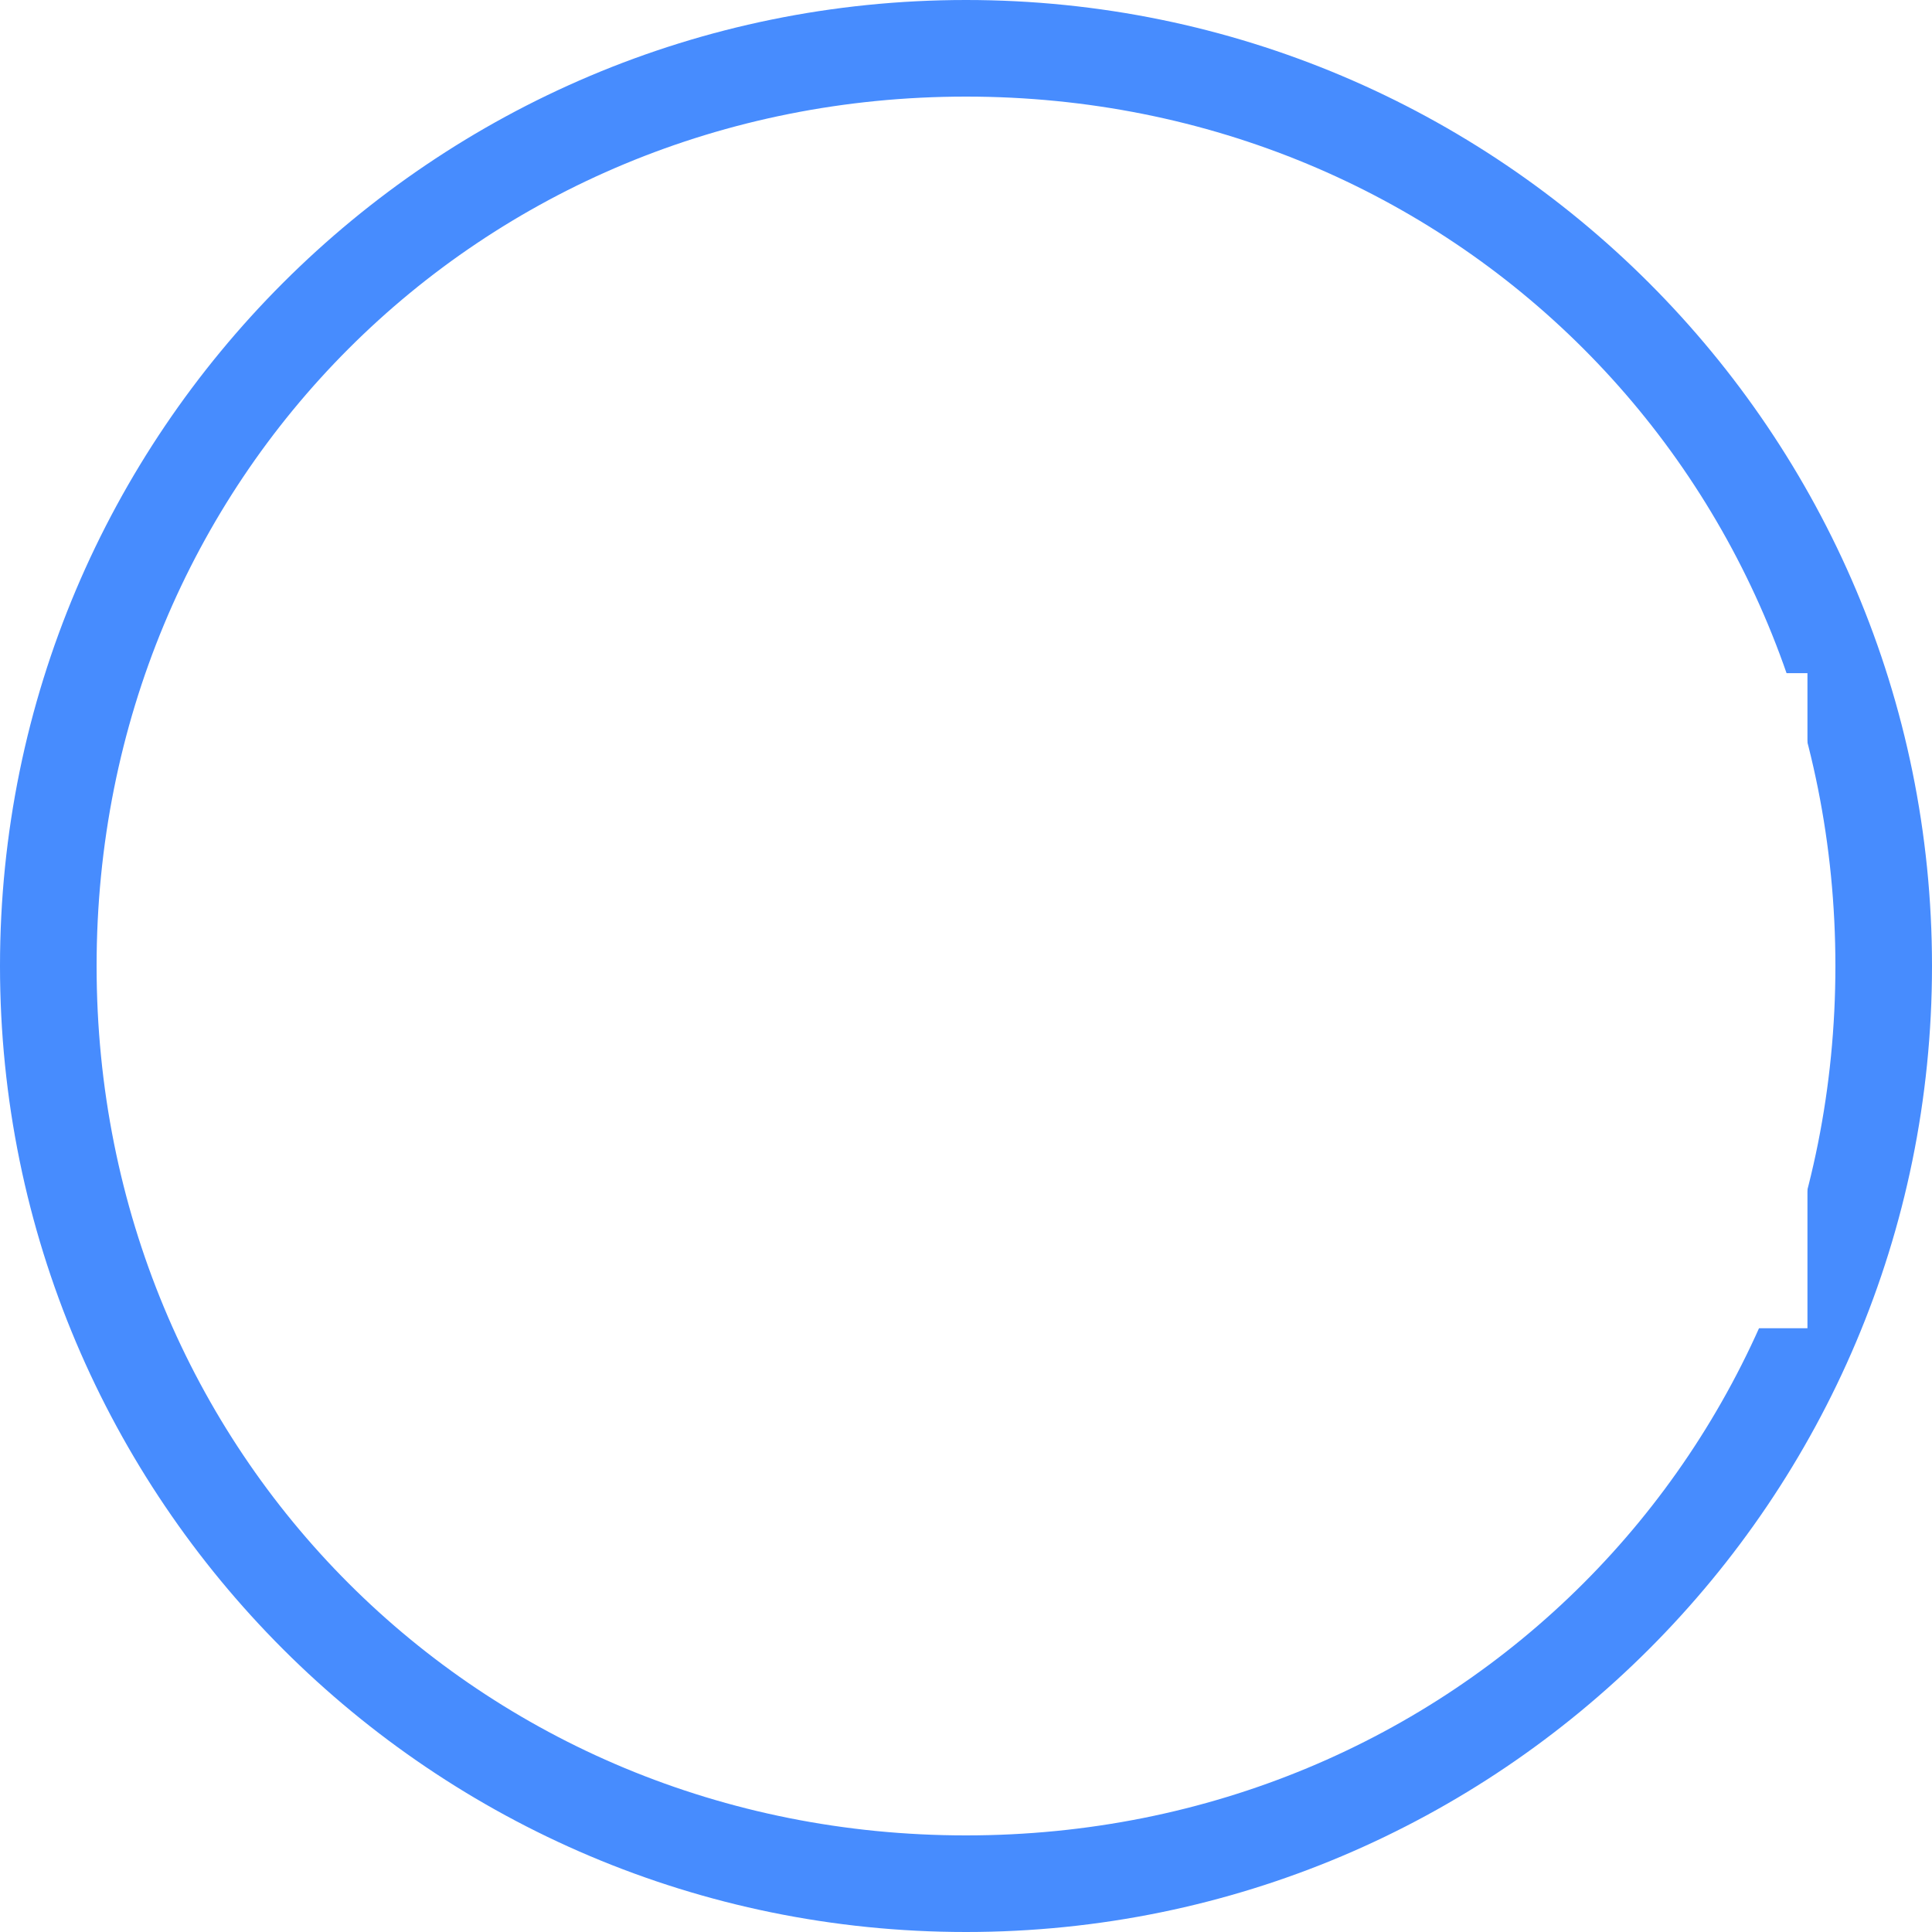
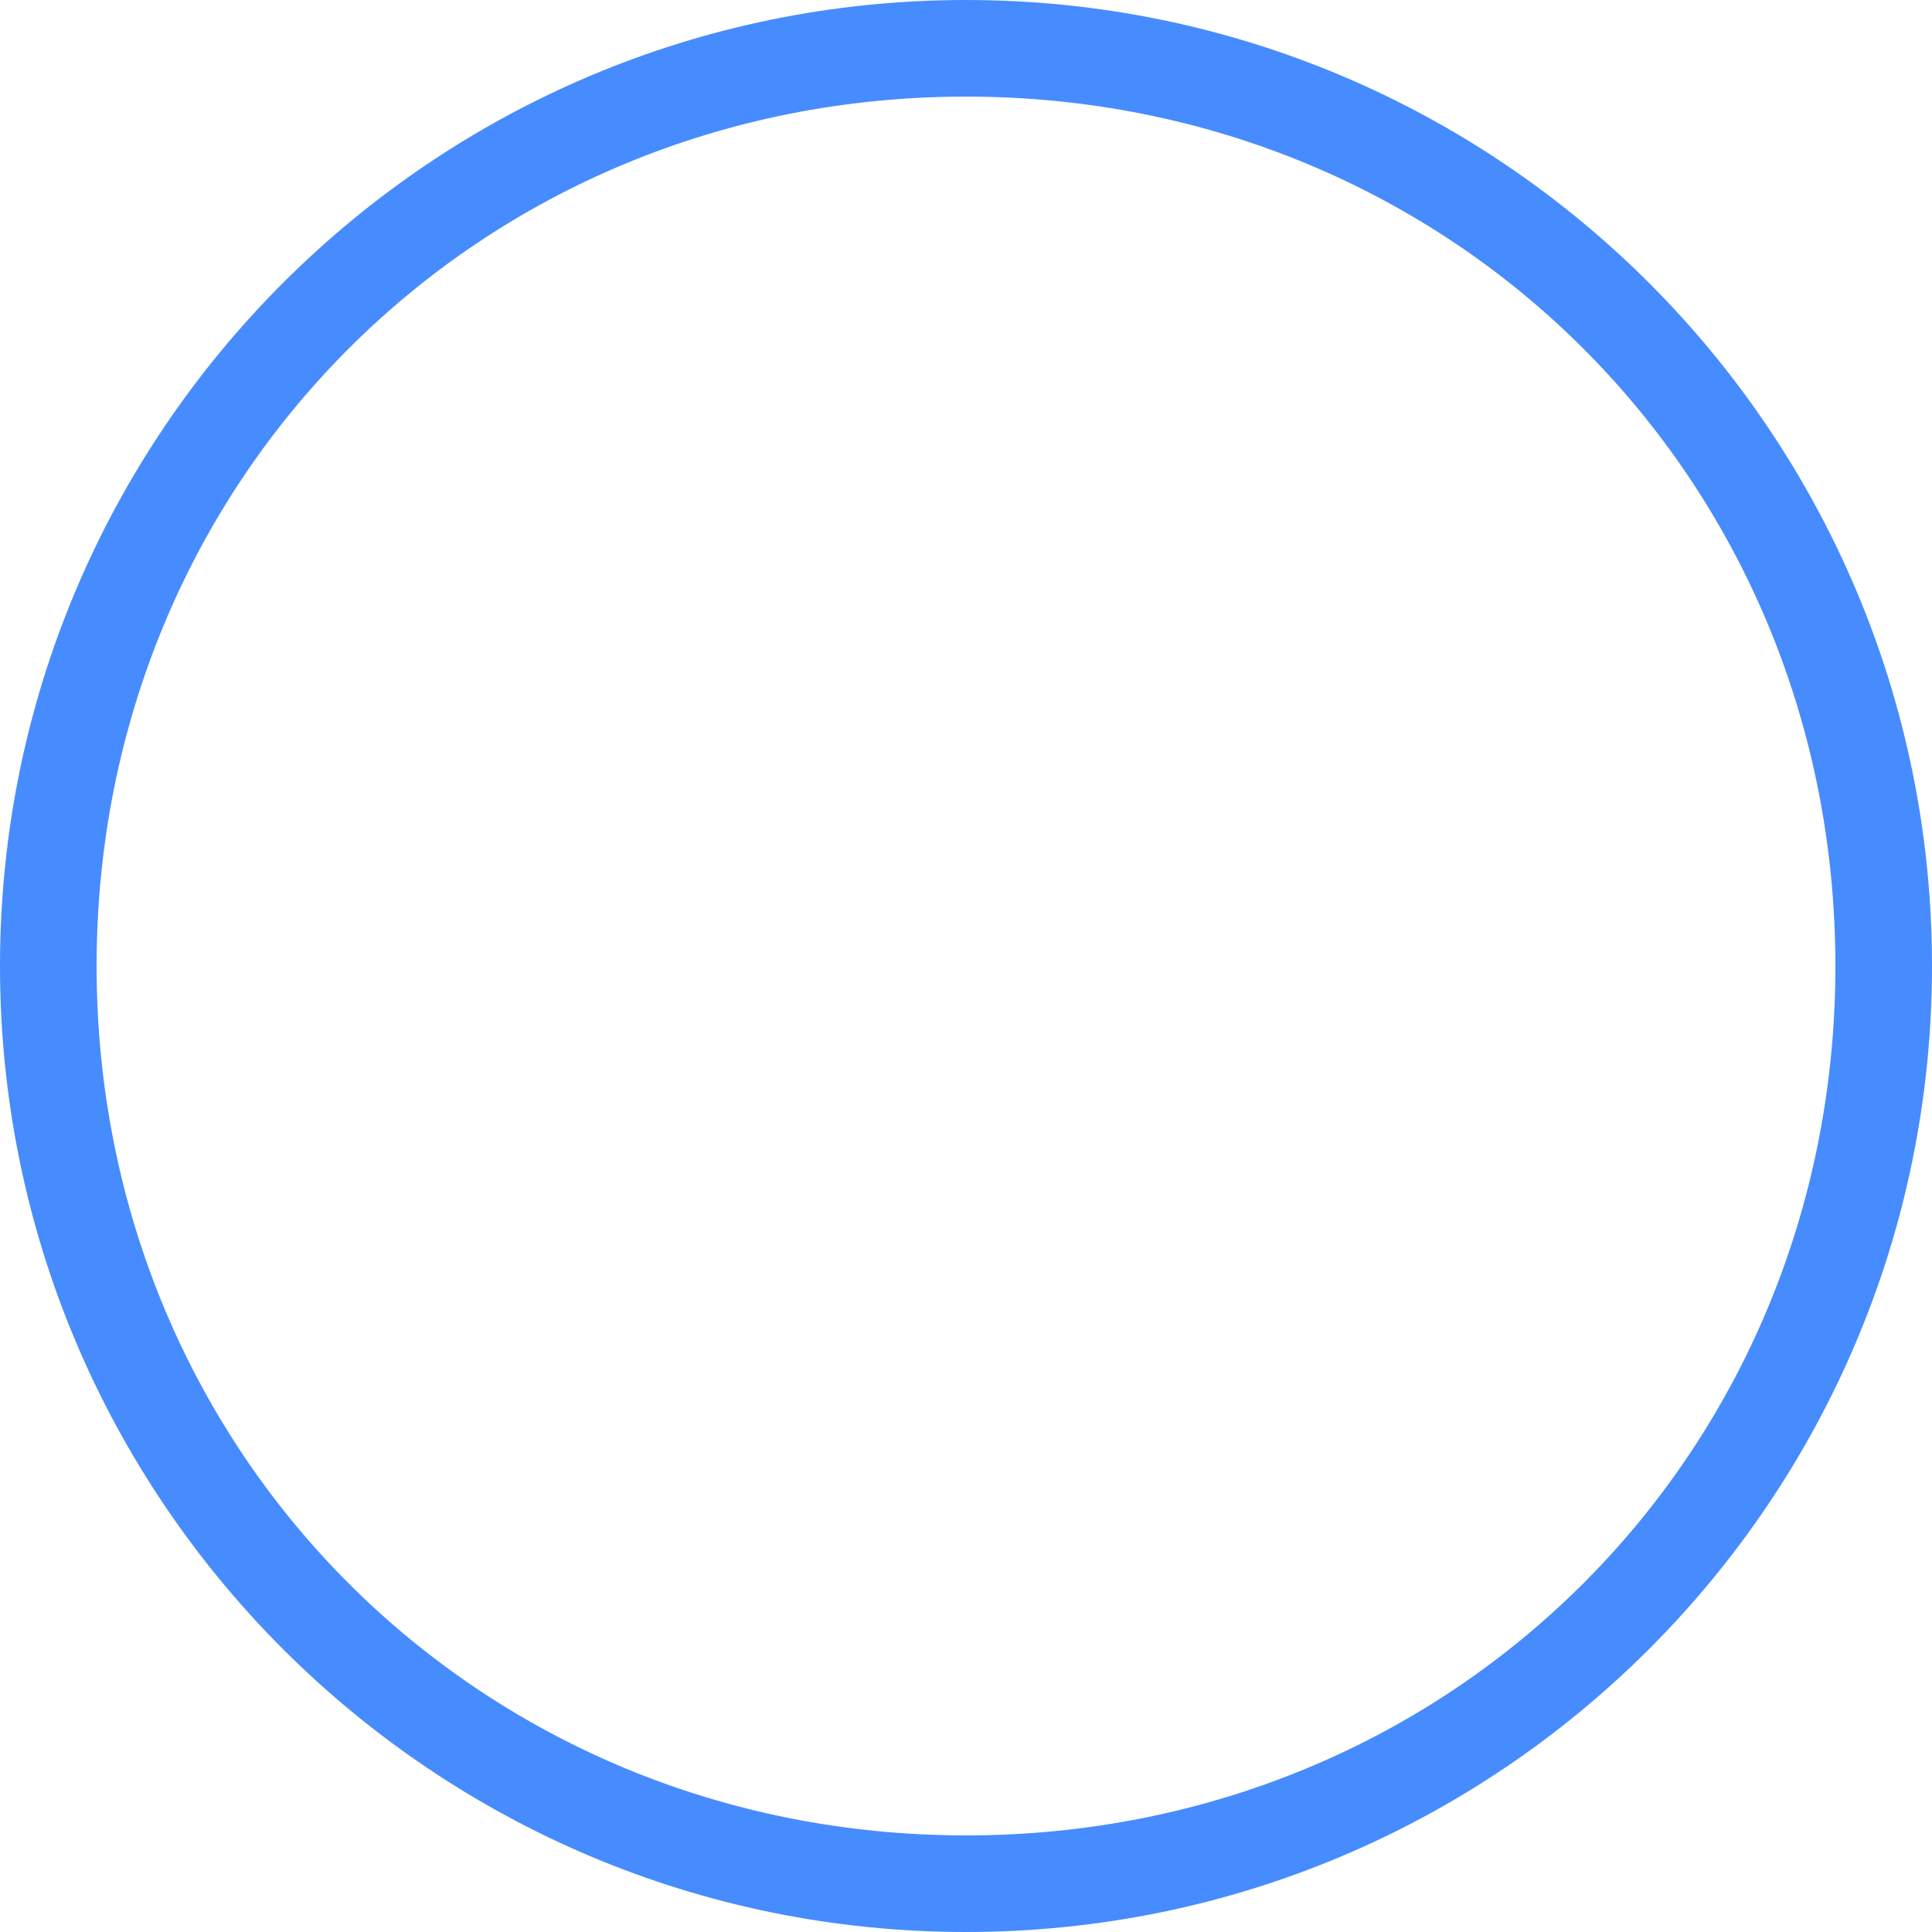
<svg xmlns="http://www.w3.org/2000/svg" version="1.1" baseProfile="full" width="40" height="40" viewBox="0 0 40 40">
  <g transform="scale(NaN)">
    <path fill-rule="evenodd" fill="rgb( 71, 140, 254 )" d="M20.000,40.000 C8.954,40.000 0.000,31.046 0.000,20.000 C0.000,8.955 8.954,0.000 20.000,0.000 C31.046,0.000 40.000,8.955 40.000,20.000 C40.000,31.046 31.046,40.000 20.000,40.000 ZM20.000,2.000 C9.915,2.000 2.000,9.915 2.000,20.000 C2.000,30.085 9.915,38.000 20.000,38.000 C30.085,38.000 38.000,30.085 38.000,20.000 C38.000,9.915 30.085,2.000 20.000,2.000 Z" />
-     <text font-family="Open Sans" fill="rgb( 255, 255, 255 )" transform="matrix( 2, 0, 0, 2,6.101, 27.5)" font-size="9.5px">G11</text>
+     <path fill-rule="evenodd" fill="rgb( 255, 255, 255 )" d="M30.142,27.000 C30.142,27.000 30.142,18.242 30.142,18.242 C30.142,17.197 30.167,16.368 30.216,15.756 C30.074,15.904 29.899,16.068 29.692,16.248 C29.485,16.427 28.791,16.996 27.609,17.955 C27.609,17.955 26.515,16.572 26.515,16.572 C26.515,16.572 30.504,13.437 30.504,13.437 C30.504,13.437 32.322,13.437 32.322,13.437 C32.322,13.437 32.322,27.000 32.322,27.000 C32.322,27.000 30.142,27.000 30.142,27.000 ZM21.835,18.242 C21.835,17.197 21.860,16.368 21.909,15.756 C21.767,15.904 21.592,16.068 21.385,16.248 C21.178,16.427 20.484,16.996 19.302,17.955 C19.302,17.955 18.208,16.572 18.208,16.572 C18.208,16.572 22.197,13.437 22.197,13.437 C22.197,13.437 24.015,13.437 24.015,13.437 C24.015,13.437 24.015,27.000 24.015,27.000 C24.015,27.000 21.835,27.000 21.835,27.000 C21.835,27.000 21.835,18.242 21.835,18.242 ZM12.612,27.186 C10.559,27.186 8.976,26.578 7.862,25.363 C6.749,24.147 6.192,22.433 6.192,20.218 C6.192,18.035 6.820,16.326 8.076,15.093 C9.331,13.859 11.060,13.242 13.262,13.242 C14.678,13.242 16.020,13.514 17.288,14.058 C17.288,14.058 16.509,15.904 16.509,15.904 C15.408,15.397 14.307,15.144 13.206,15.144 C11.759,15.144 10.614,15.598 9.773,16.507 C8.932,17.417 8.512,18.660 8.512,20.237 C8.512,21.894 8.890,23.155 9.648,24.017 C10.406,24.880 11.496,25.312 12.918,25.312 C13.636,25.312 14.403,25.222 15.219,25.042 C15.219,25.042 15.219,21.545 15.219,21.545 C15.219,21.545 12.408,21.545 12.408,21.545 C12.408,21.545 12.408,19.643 12.408,19.643 C12.408,19.643 17.399,19.643 17.399,19.643 C17.399,19.643 17.399,26.453 17.399,26.453 C16.583,26.719 15.799,26.907 15.048,27.019 C14.296,27.130 13.484,27.186 12.612,27.186 Z" />
  </g>
</svg>
